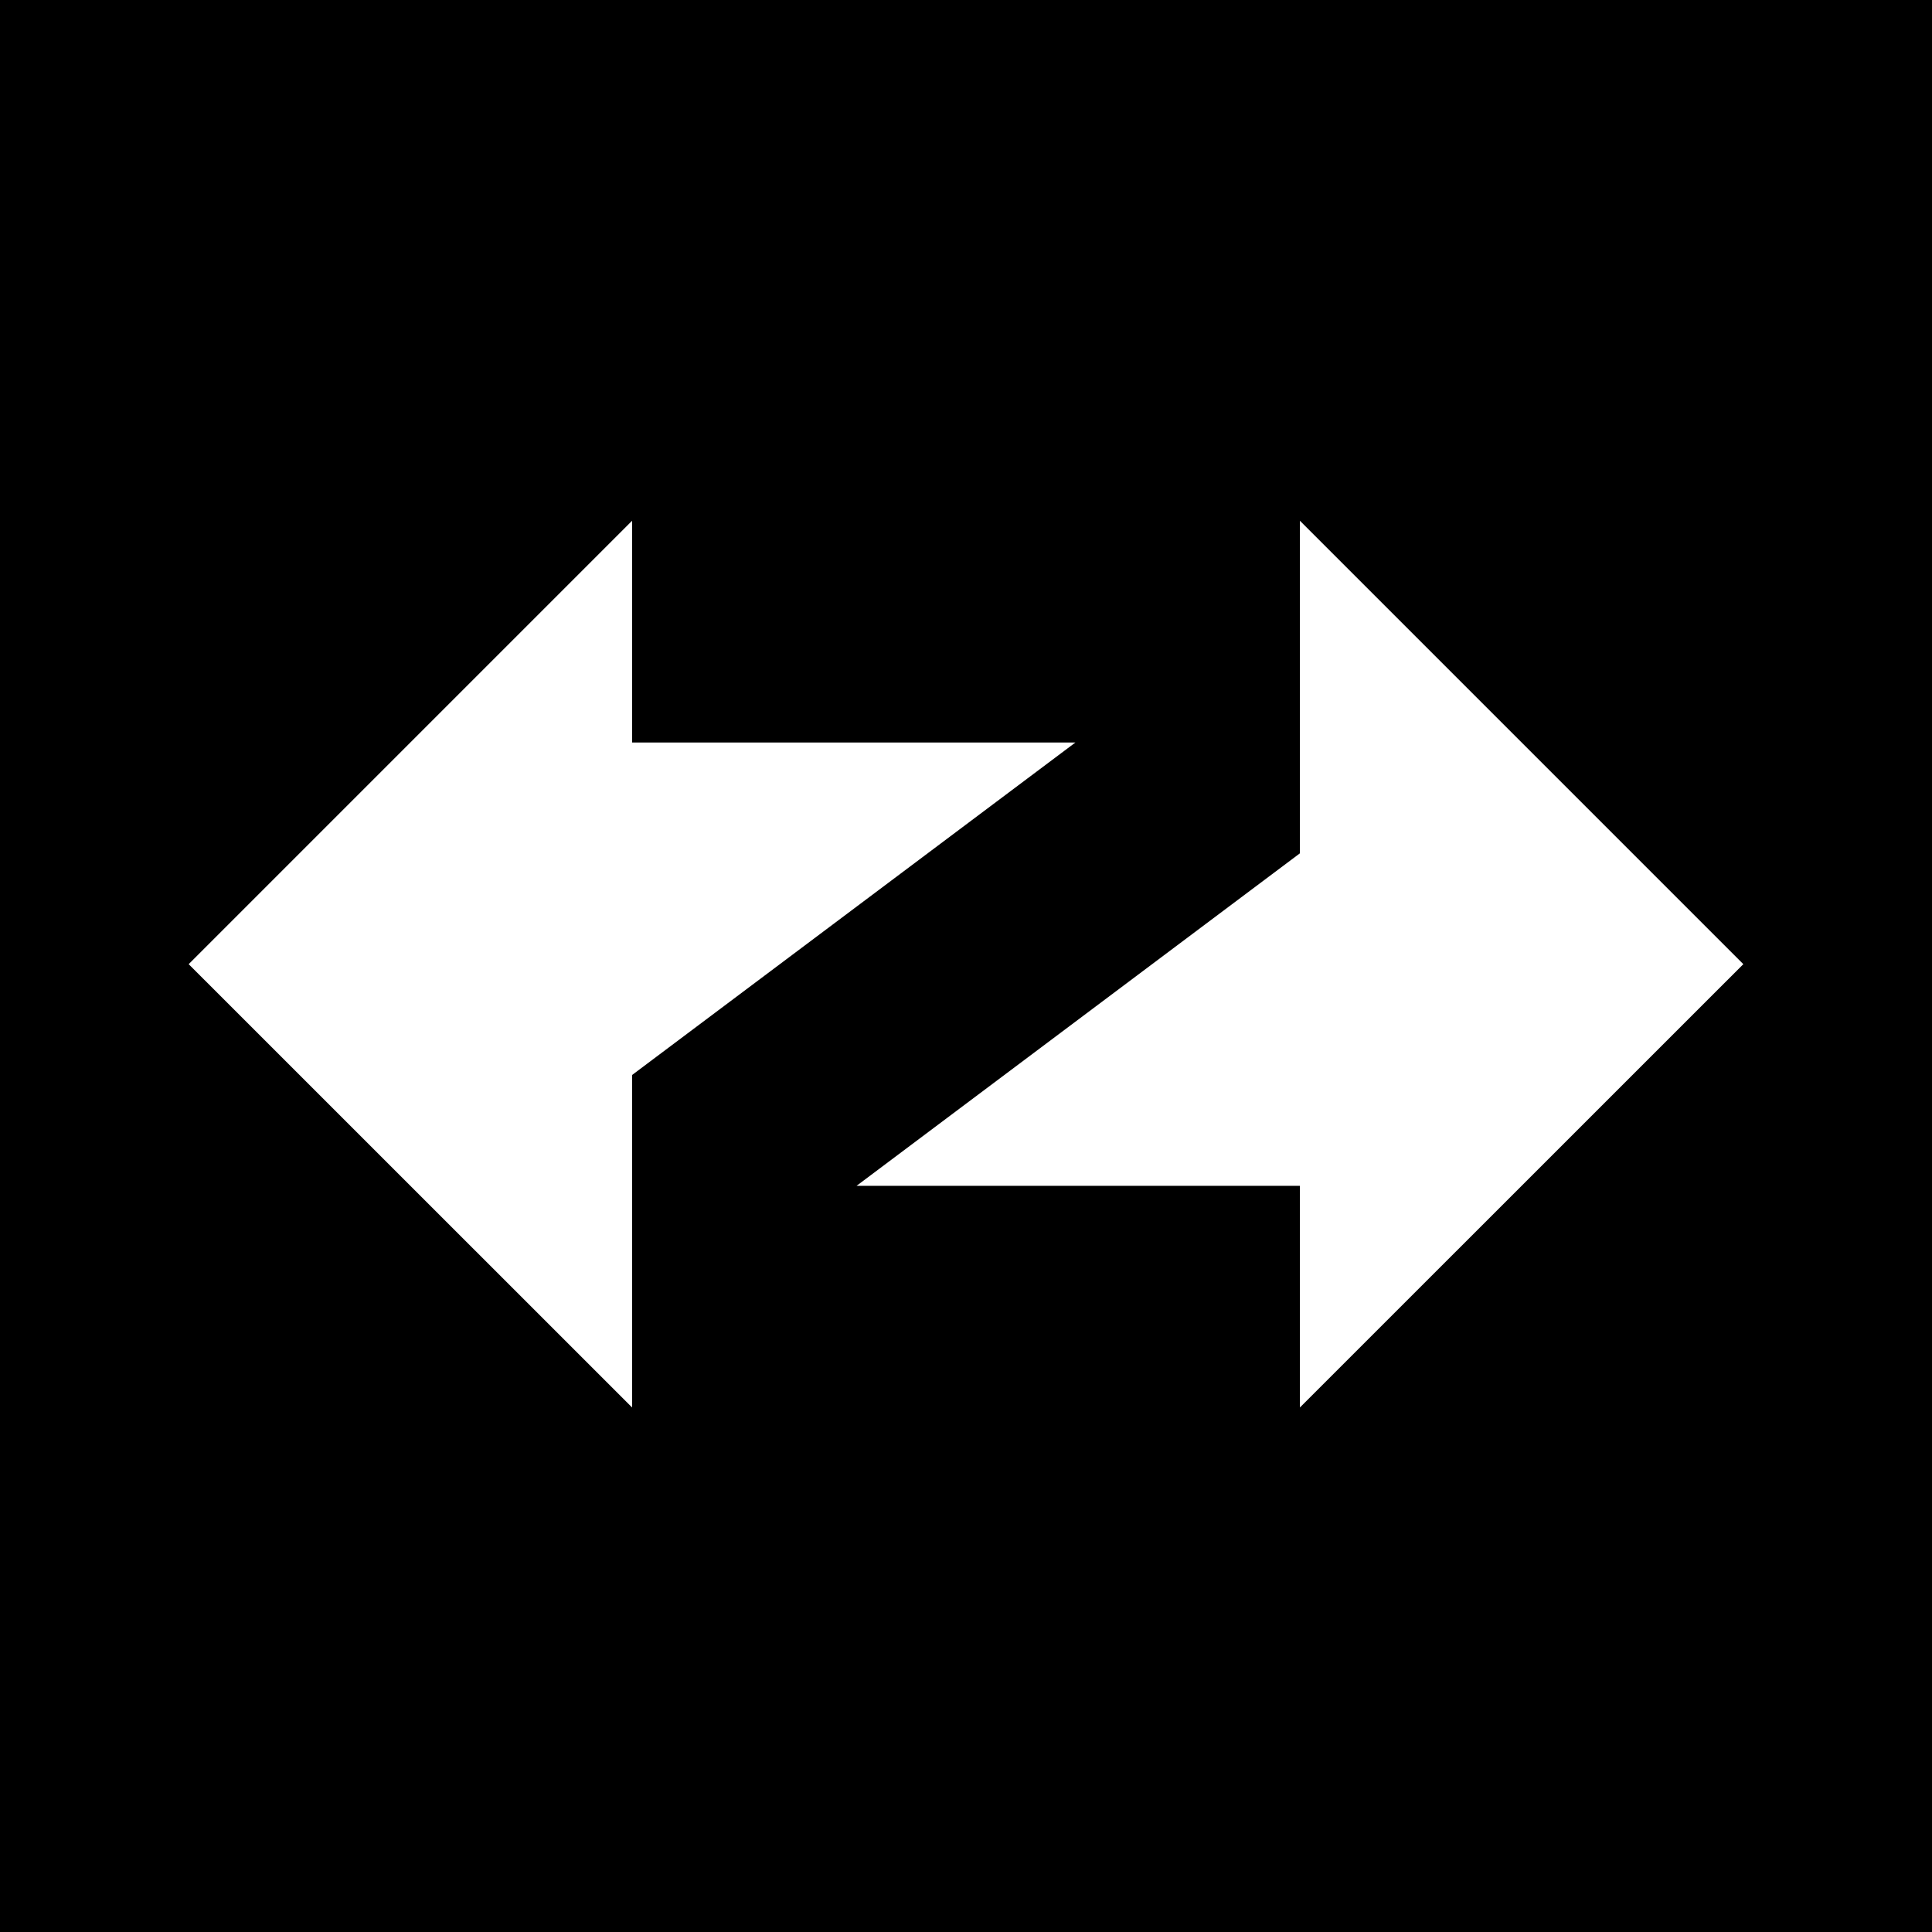
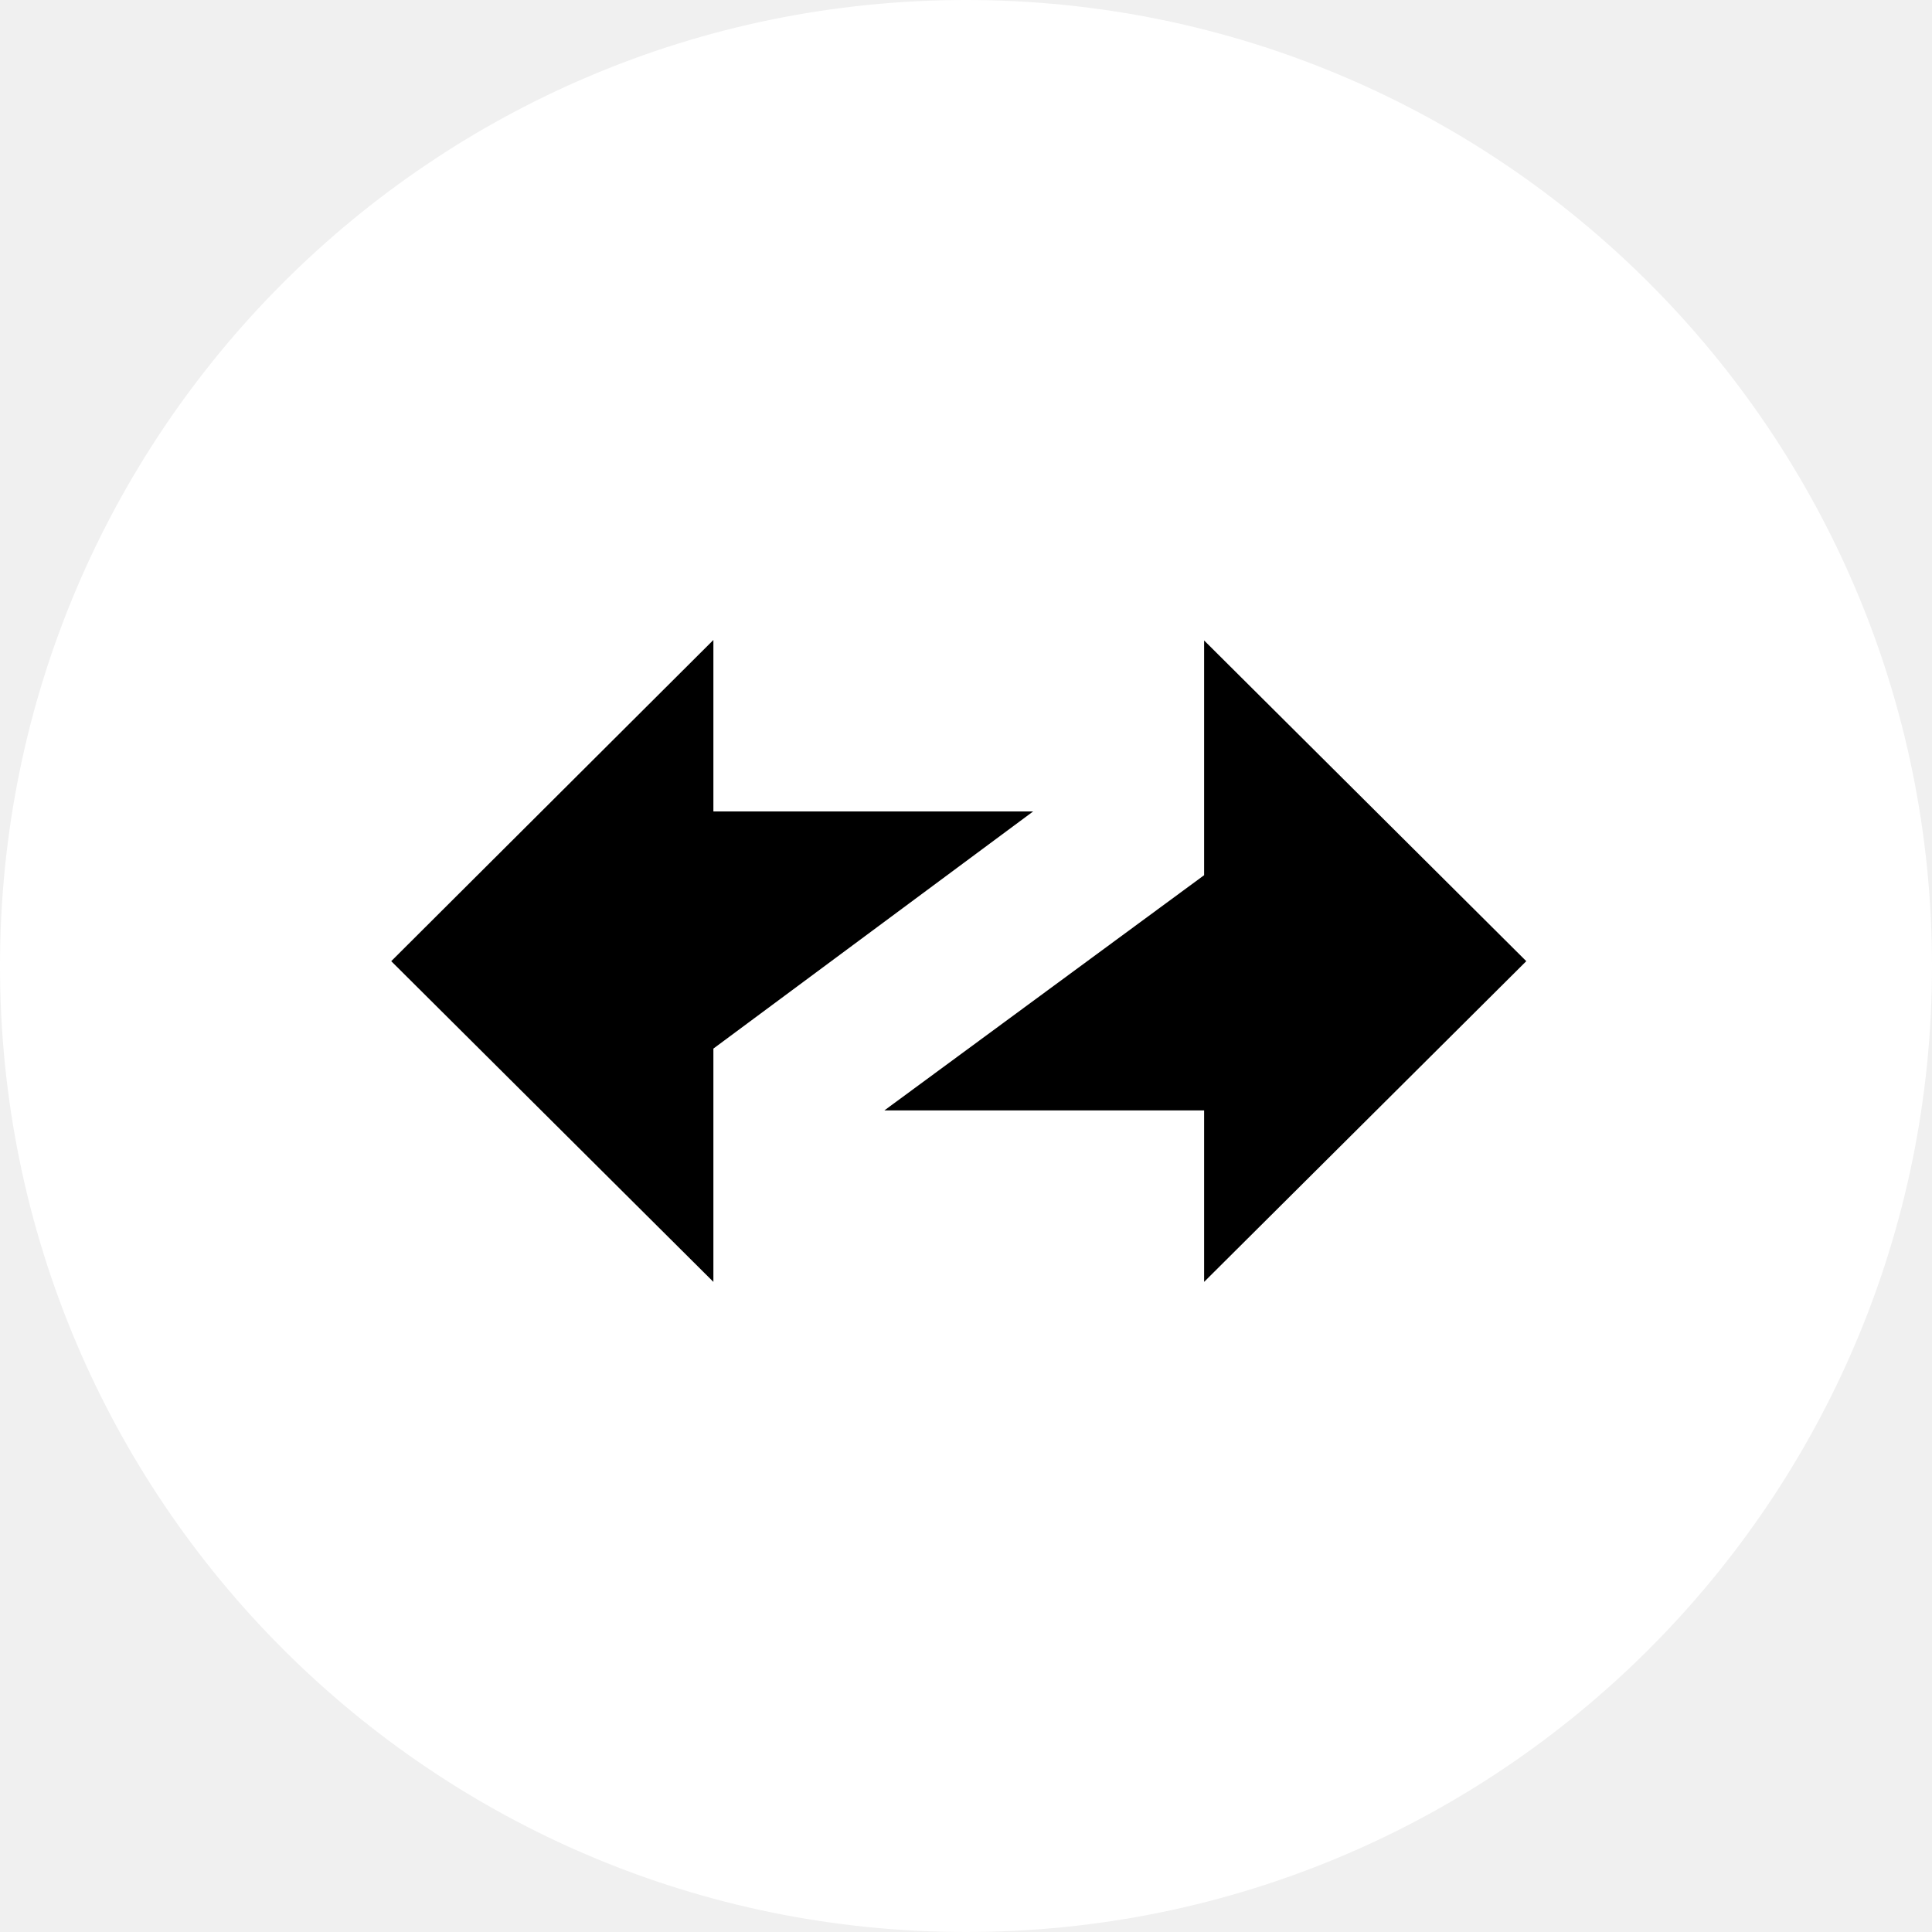
- <svg xmlns="http://www.w3.org/2000/svg" width="512" height="512" viewBox="0 0 512 512" fill="none">
-   <rect width="512" height="512" fill="black" />
-   <path d="M344.489 373L462 255.511L344.489 138V226.138L227 314.255H344.489V373Z" fill="white" />
-   <path d="M167.511 138L50 255.511L167.511 373V284.883L285 196.766H167.511V138Z" fill="white" />
+ <svg xmlns="http://www.w3.org/2000/svg" version="1.1" id="Layer_1" x="0px" y="0px" viewBox="0 0 400 400" style="enable-background:new 0 0 400 400;" xml:space="preserve">
+   <style type="text/css">
+ 	.st0{fill-rule:evenodd;clip-rule:evenodd;fill:#FFFFFF;}
+ 	.st1{fill-rule:evenodd;clip-rule:evenodd;}
+ </style>
+   <circle class="st0" cx="200" cy="200" r="200" />
+   <g>
+     <path class="st1" d="M316,199l-66.7-66.4v48.6l-66.2,48.7l66.2,0v35.5L316,199z" />
+     <path class="st1" d="M81,199l66.7,66.4v-48.3l66.2-49.1l-66.2,0v-35.5L81,199z" />
+   </g>
</svg>
